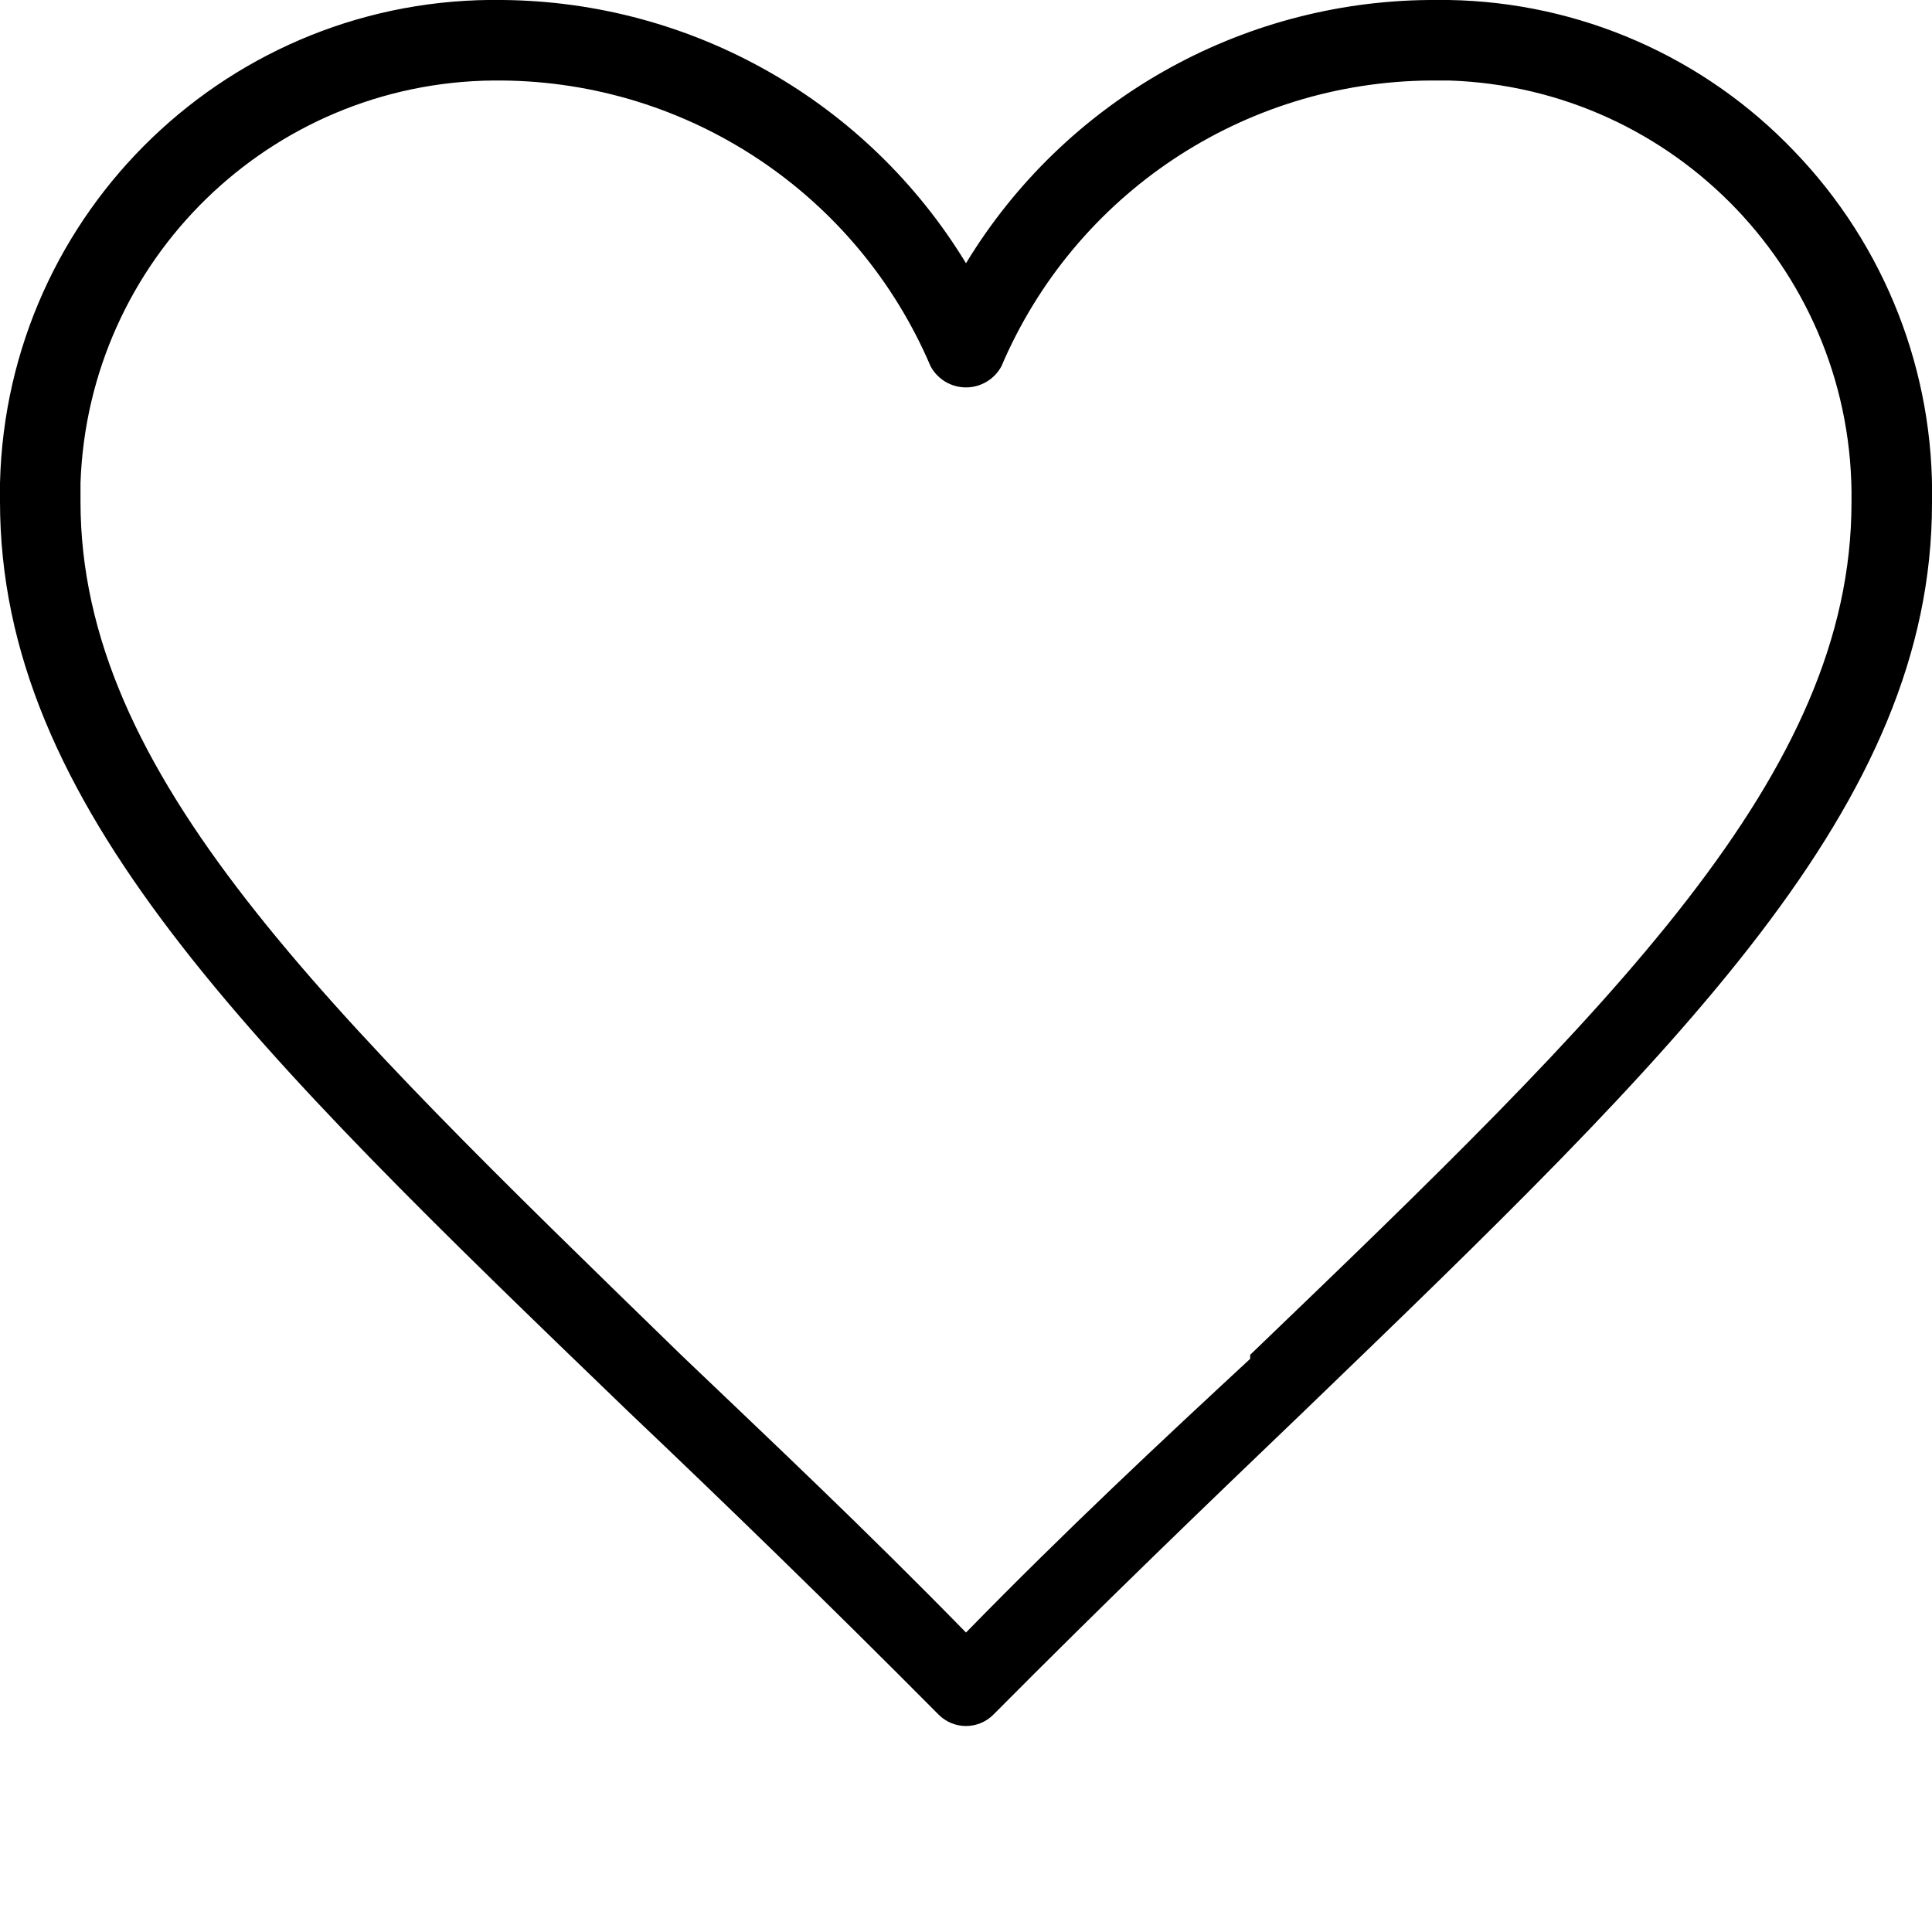
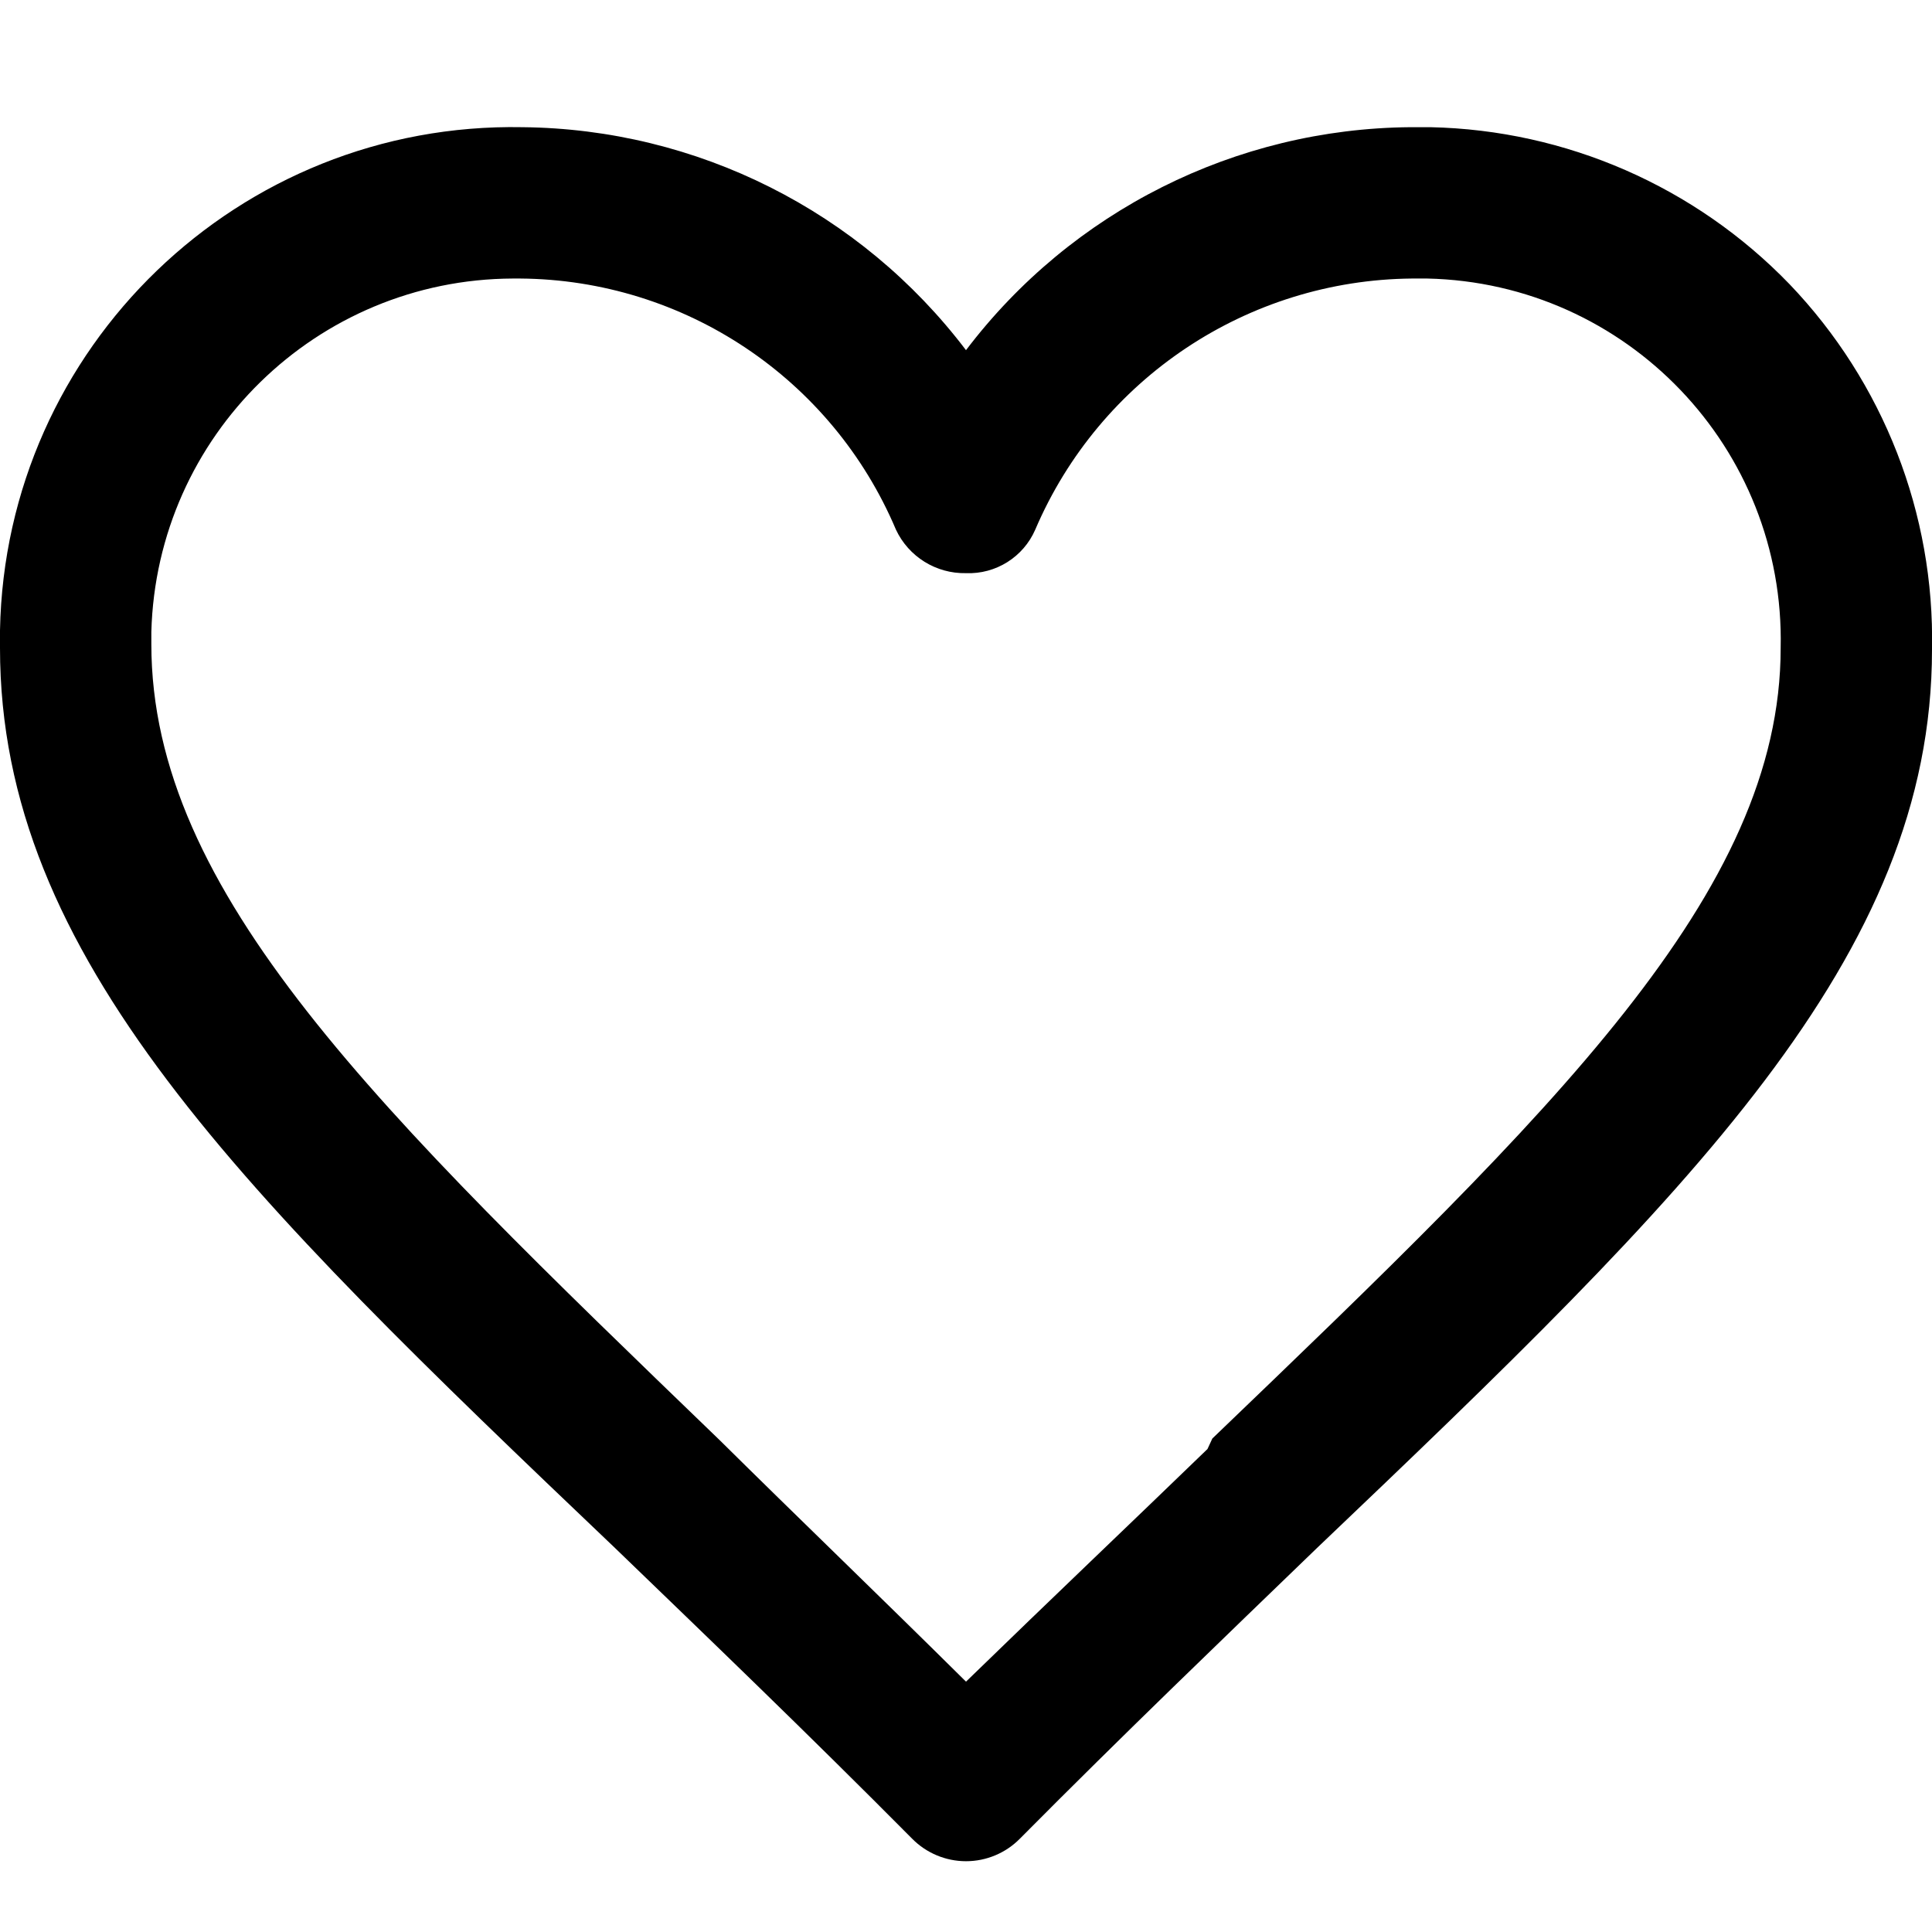
<svg xmlns="http://www.w3.org/2000/svg" viewBox="0 0 24 24">
+   <defs>
+     <style>.transparent{opacity:0;}</style>
+   </defs>
  <g id="Calque_2" data-name="Calque 2">
    <g id="Calque_1-2" data-name="Calque 1">
-       <path d="M22.29,1.88A6.07,6.07,0,0,0,18,0h-.25A6.8,6.8,0,0,0,12,3.27,6.81,6.81,0,0,0,6.25,0,6.15,6.15,0,0,0,0,6v.23C0,10,3.1,13,7.8,17.53c1.2,1.14,2.49,2.39,3.86,3.77a.48.48,0,0,0,.68,0c1.37-1.38,2.67-2.63,3.86-3.77C20.9,13,24,10,24,6.25A6.12,6.12,0,0,0,22.29,1.88Zm-6.76,15C14.44,17.89,13.25,19,12,20.28,10.75,19,9.57,17.89,8.47,16.84,4,12.49,1,9.62,1,6.23V6A5.18,5.18,0,0,1,6.13,1h.1a5.84,5.84,0,0,1,5.33,3.55.5.5,0,0,0,.88,0A5.84,5.84,0,0,1,17.77,1H18A5.17,5.17,0,0,1,23,6.24C23,9.62,20.05,12.49,15.53,16.83Z" />
+       <rect class="transparent" width="24" height="24" />
+       <path d="M22.23,3.53a6.39,6.39,0,0,0-4.46-1.95h-.25A7,7,0,0,0,12,4.35,7,7,0,0,0,6.49,1.58,6.37,6.37,0,0,0,0,7.83v.22c0,3.84,3,6.76,7.64,11.18,1.14,1.1,2.38,2.29,3.69,3.61a.94.94,0,0,0,1.34,0c1.29-1.3,2.52-2.48,3.69-3.61C21,14.81,24,11.89,24,8.07A6.38,6.38,0,0,0,22.23,3.53ZM15.06,17.87,15,18c-.93.9-1.93,1.85-3,2.89-1.08-1.07-2.1-2.05-3.06-3C4.69,13.79,1.88,11.09,1.88,8V7.85A4.51,4.51,0,0,1,6.37,3.46h.09a5.11,5.11,0,0,1,4.67,3.12.94.94,0,0,0,.87.54.9.9,0,0,0,.86-.54,5.14,5.14,0,0,1,4.68-3.12h.19a4.49,4.49,0,0,1,4.39,4.59C22.12,11.09,19.31,13.79,15.06,17.87Z" />
    </g>
  </g>
</svg>
